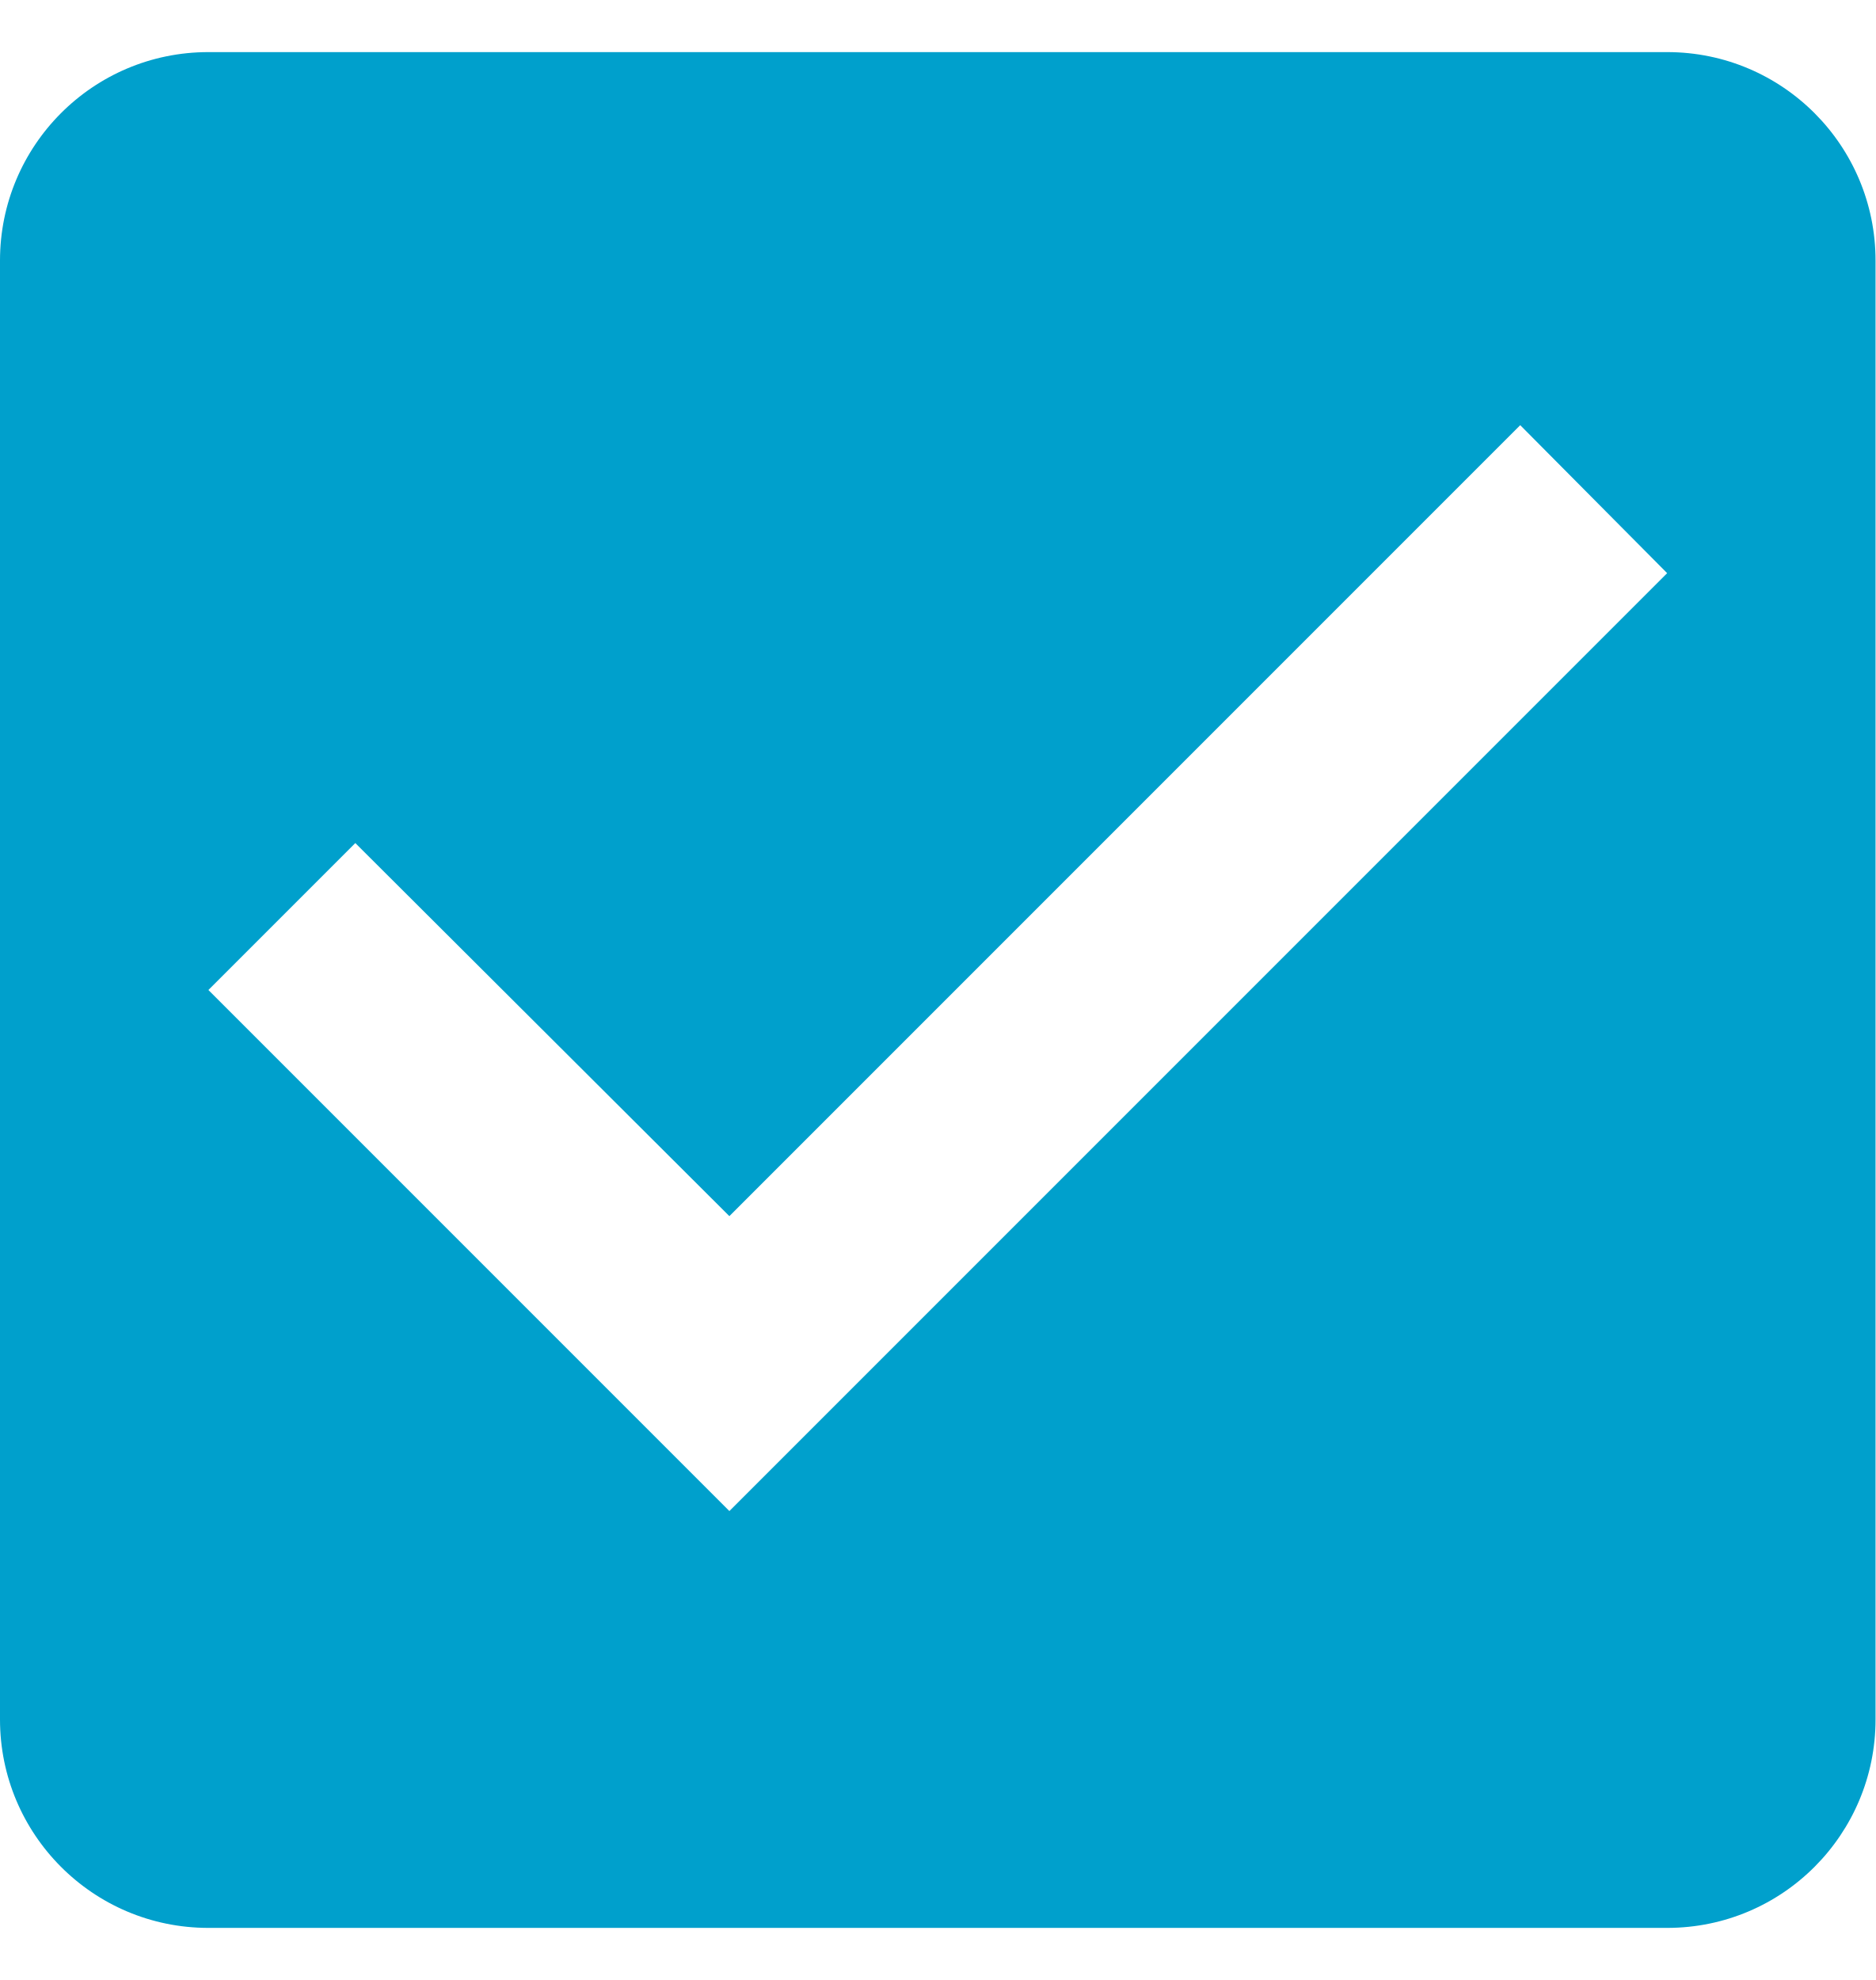
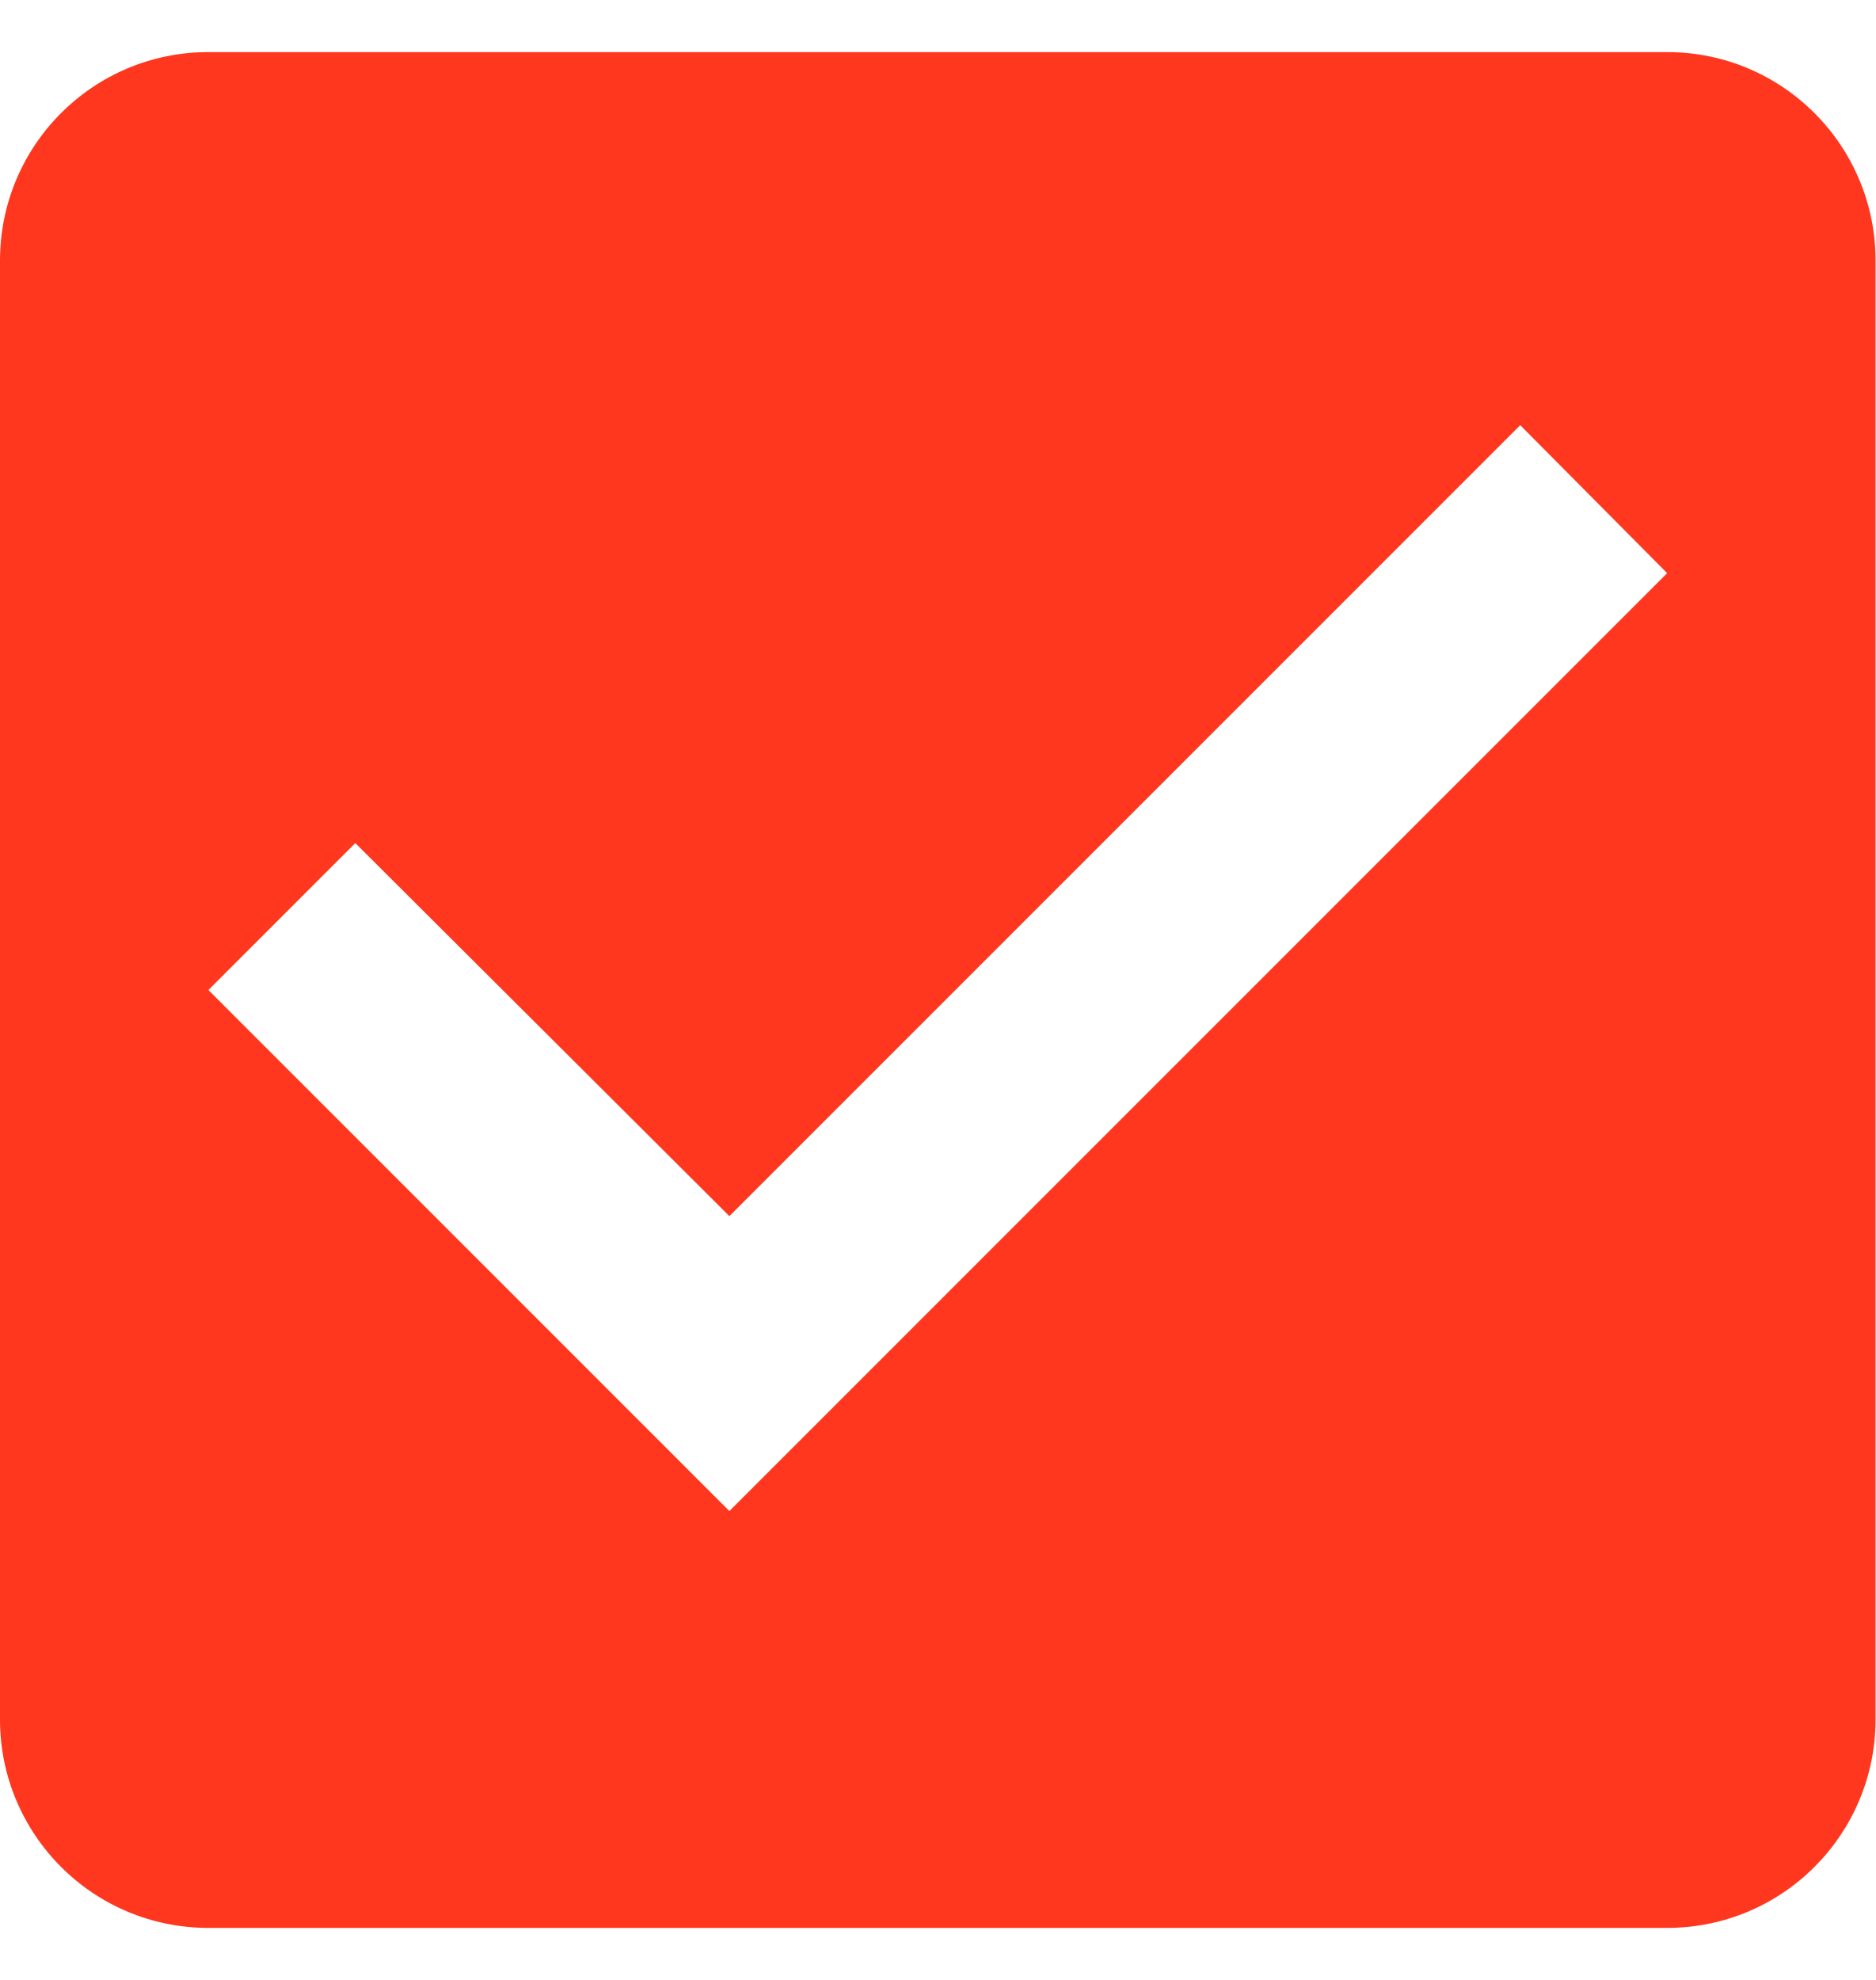
<svg xmlns="http://www.w3.org/2000/svg" width="18" height="19" viewBox="0 0 18 19" fill="none">
-   <path d="M16 0.5H2C0.89 0.5 0 1.4 0 2.5V16.5C0 17.6 0.89 18.5 2 18.5H16C17.11 18.5 18 17.6 18 16.5V2.5C18 1.4 17.11 0.5 16 0.5ZM7 14.5L2 9.5L3.41 8.09L7 11.67L14.59 4.08L16 5.5L7 14.5Z" fill="#00A0CC" />
+   <path d="M16 0.5H2C0.89 0.5 0 1.4 0 2.5V16.5C0 17.6 0.89 18.5 2 18.5H16C17.11 18.5 18 17.6 18 16.5V2.5C18 1.4 17.11 0.5 16 0.5ZM7 14.5L2 9.5L3.41 8.09L7 11.67L14.59 4.08L16 5.5L7 14.5Z" fill="#FF371E" />
</svg>
